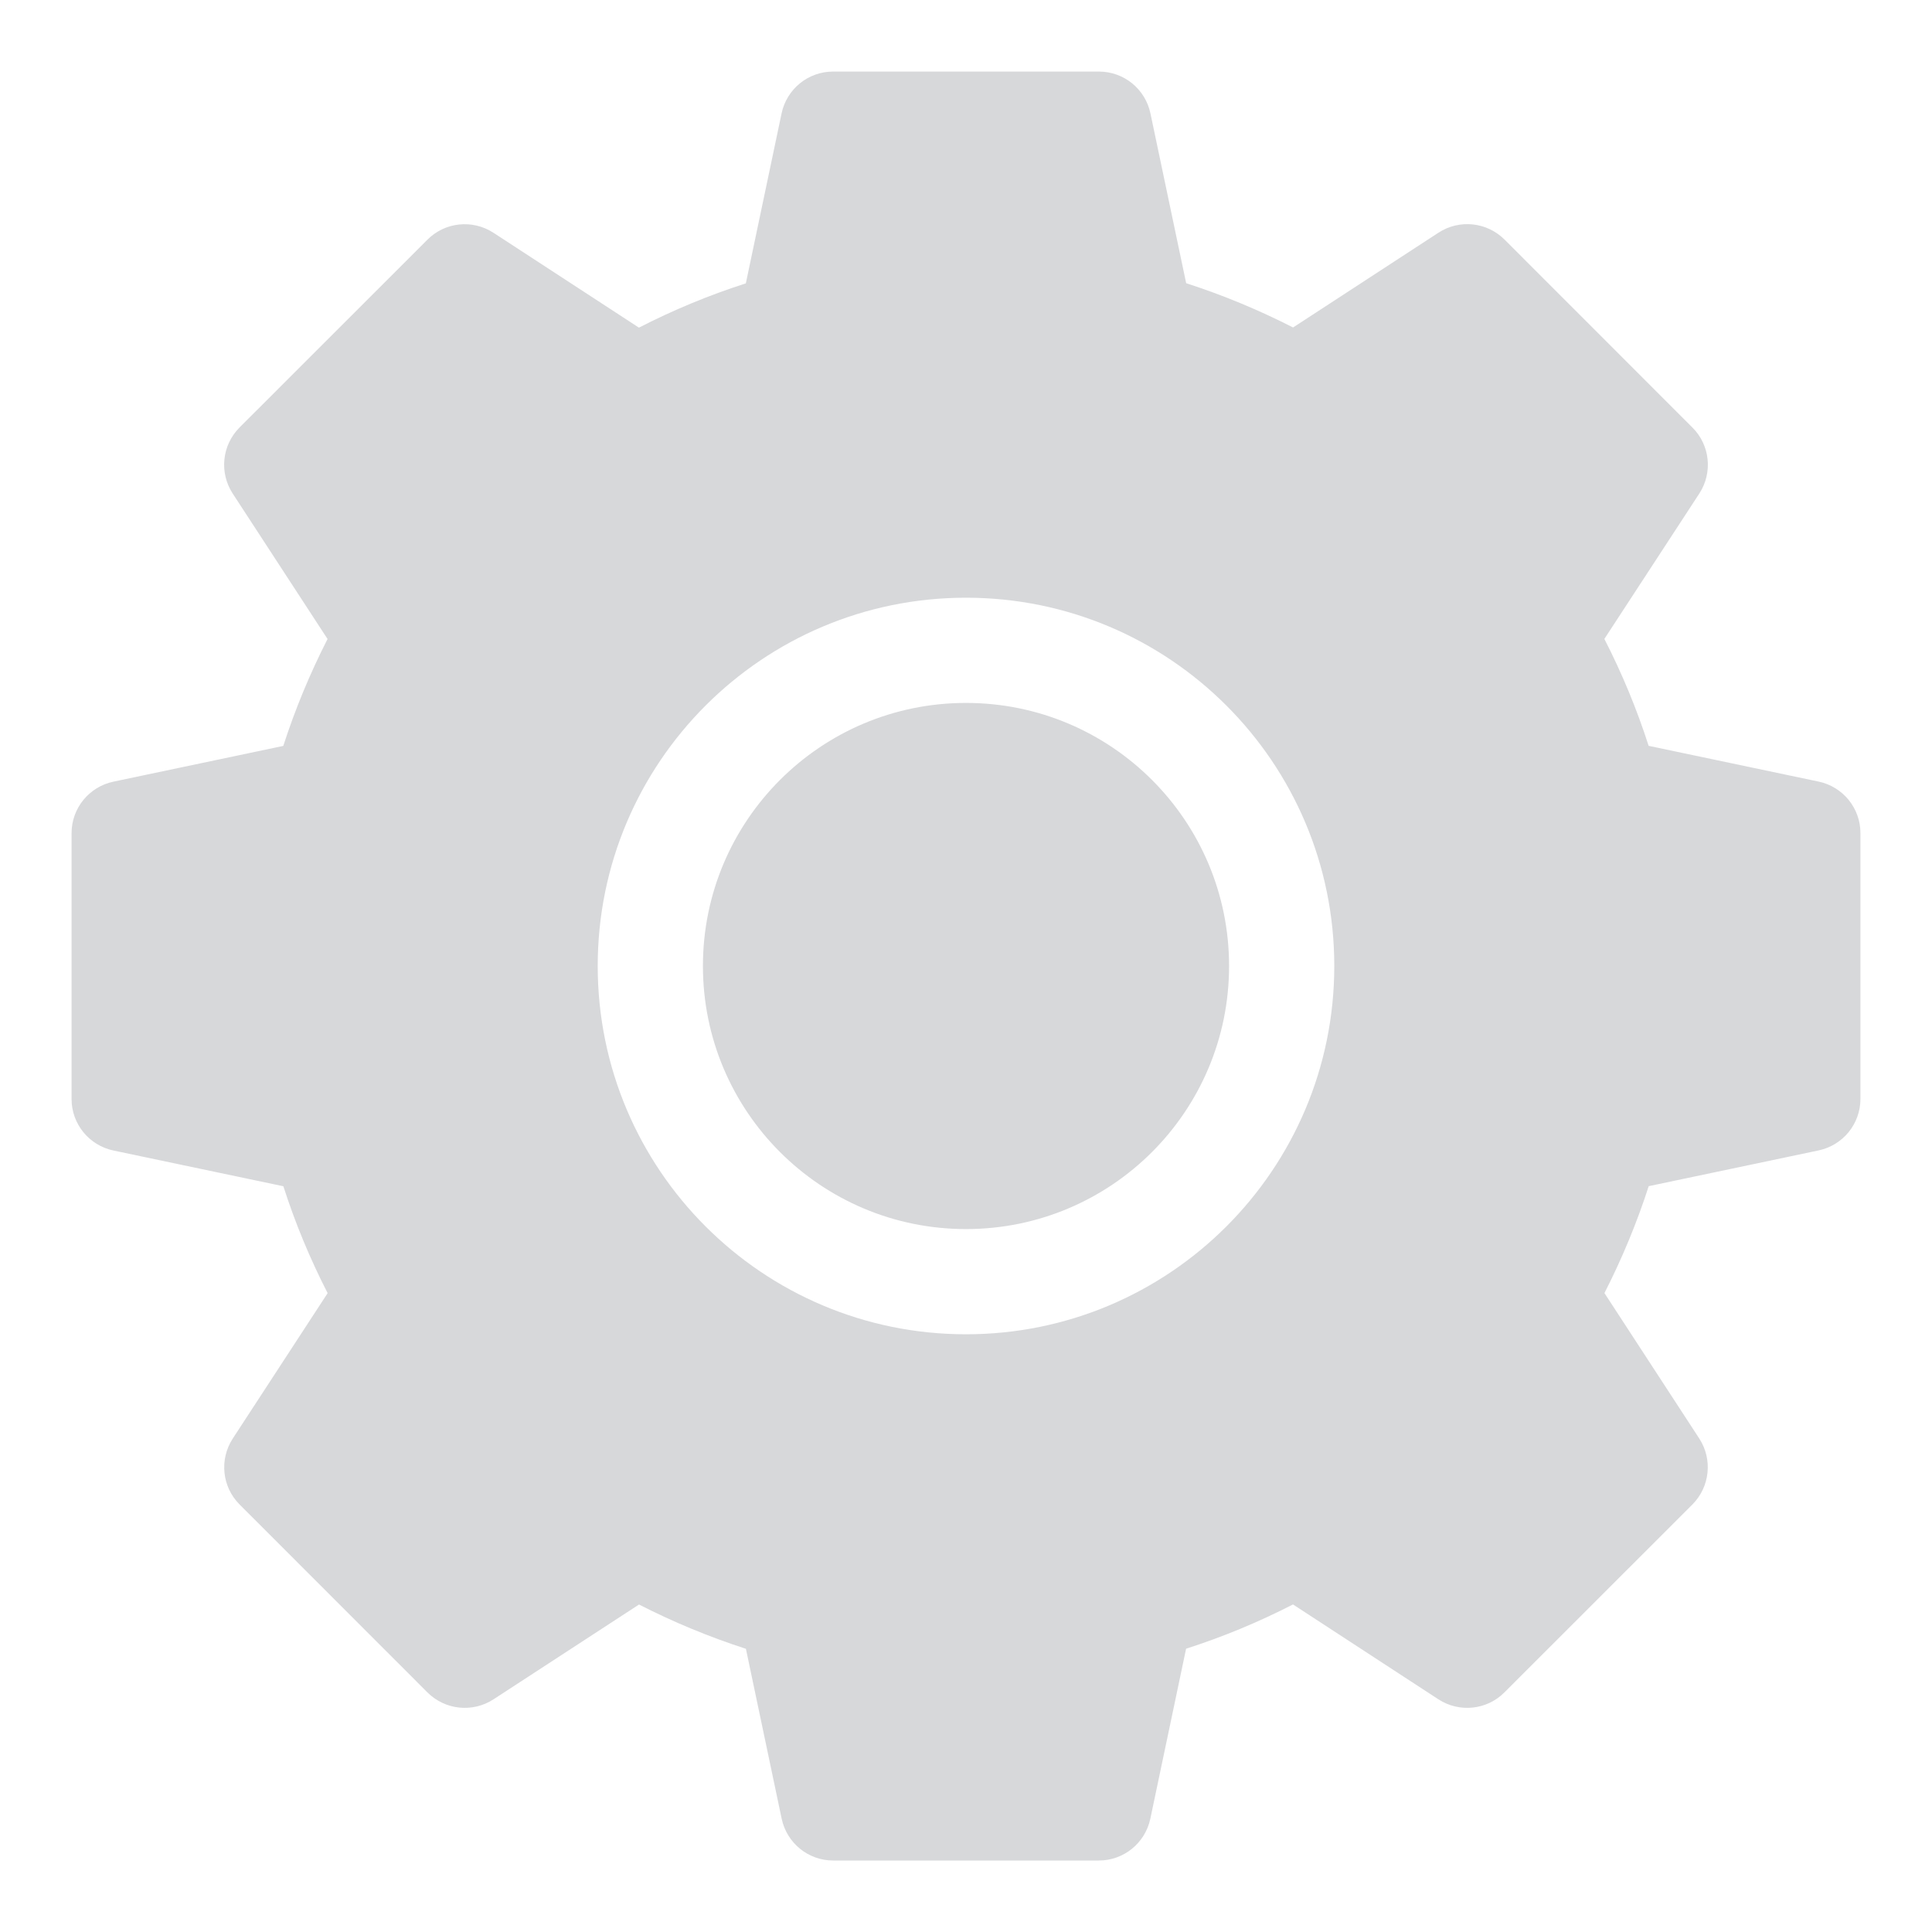
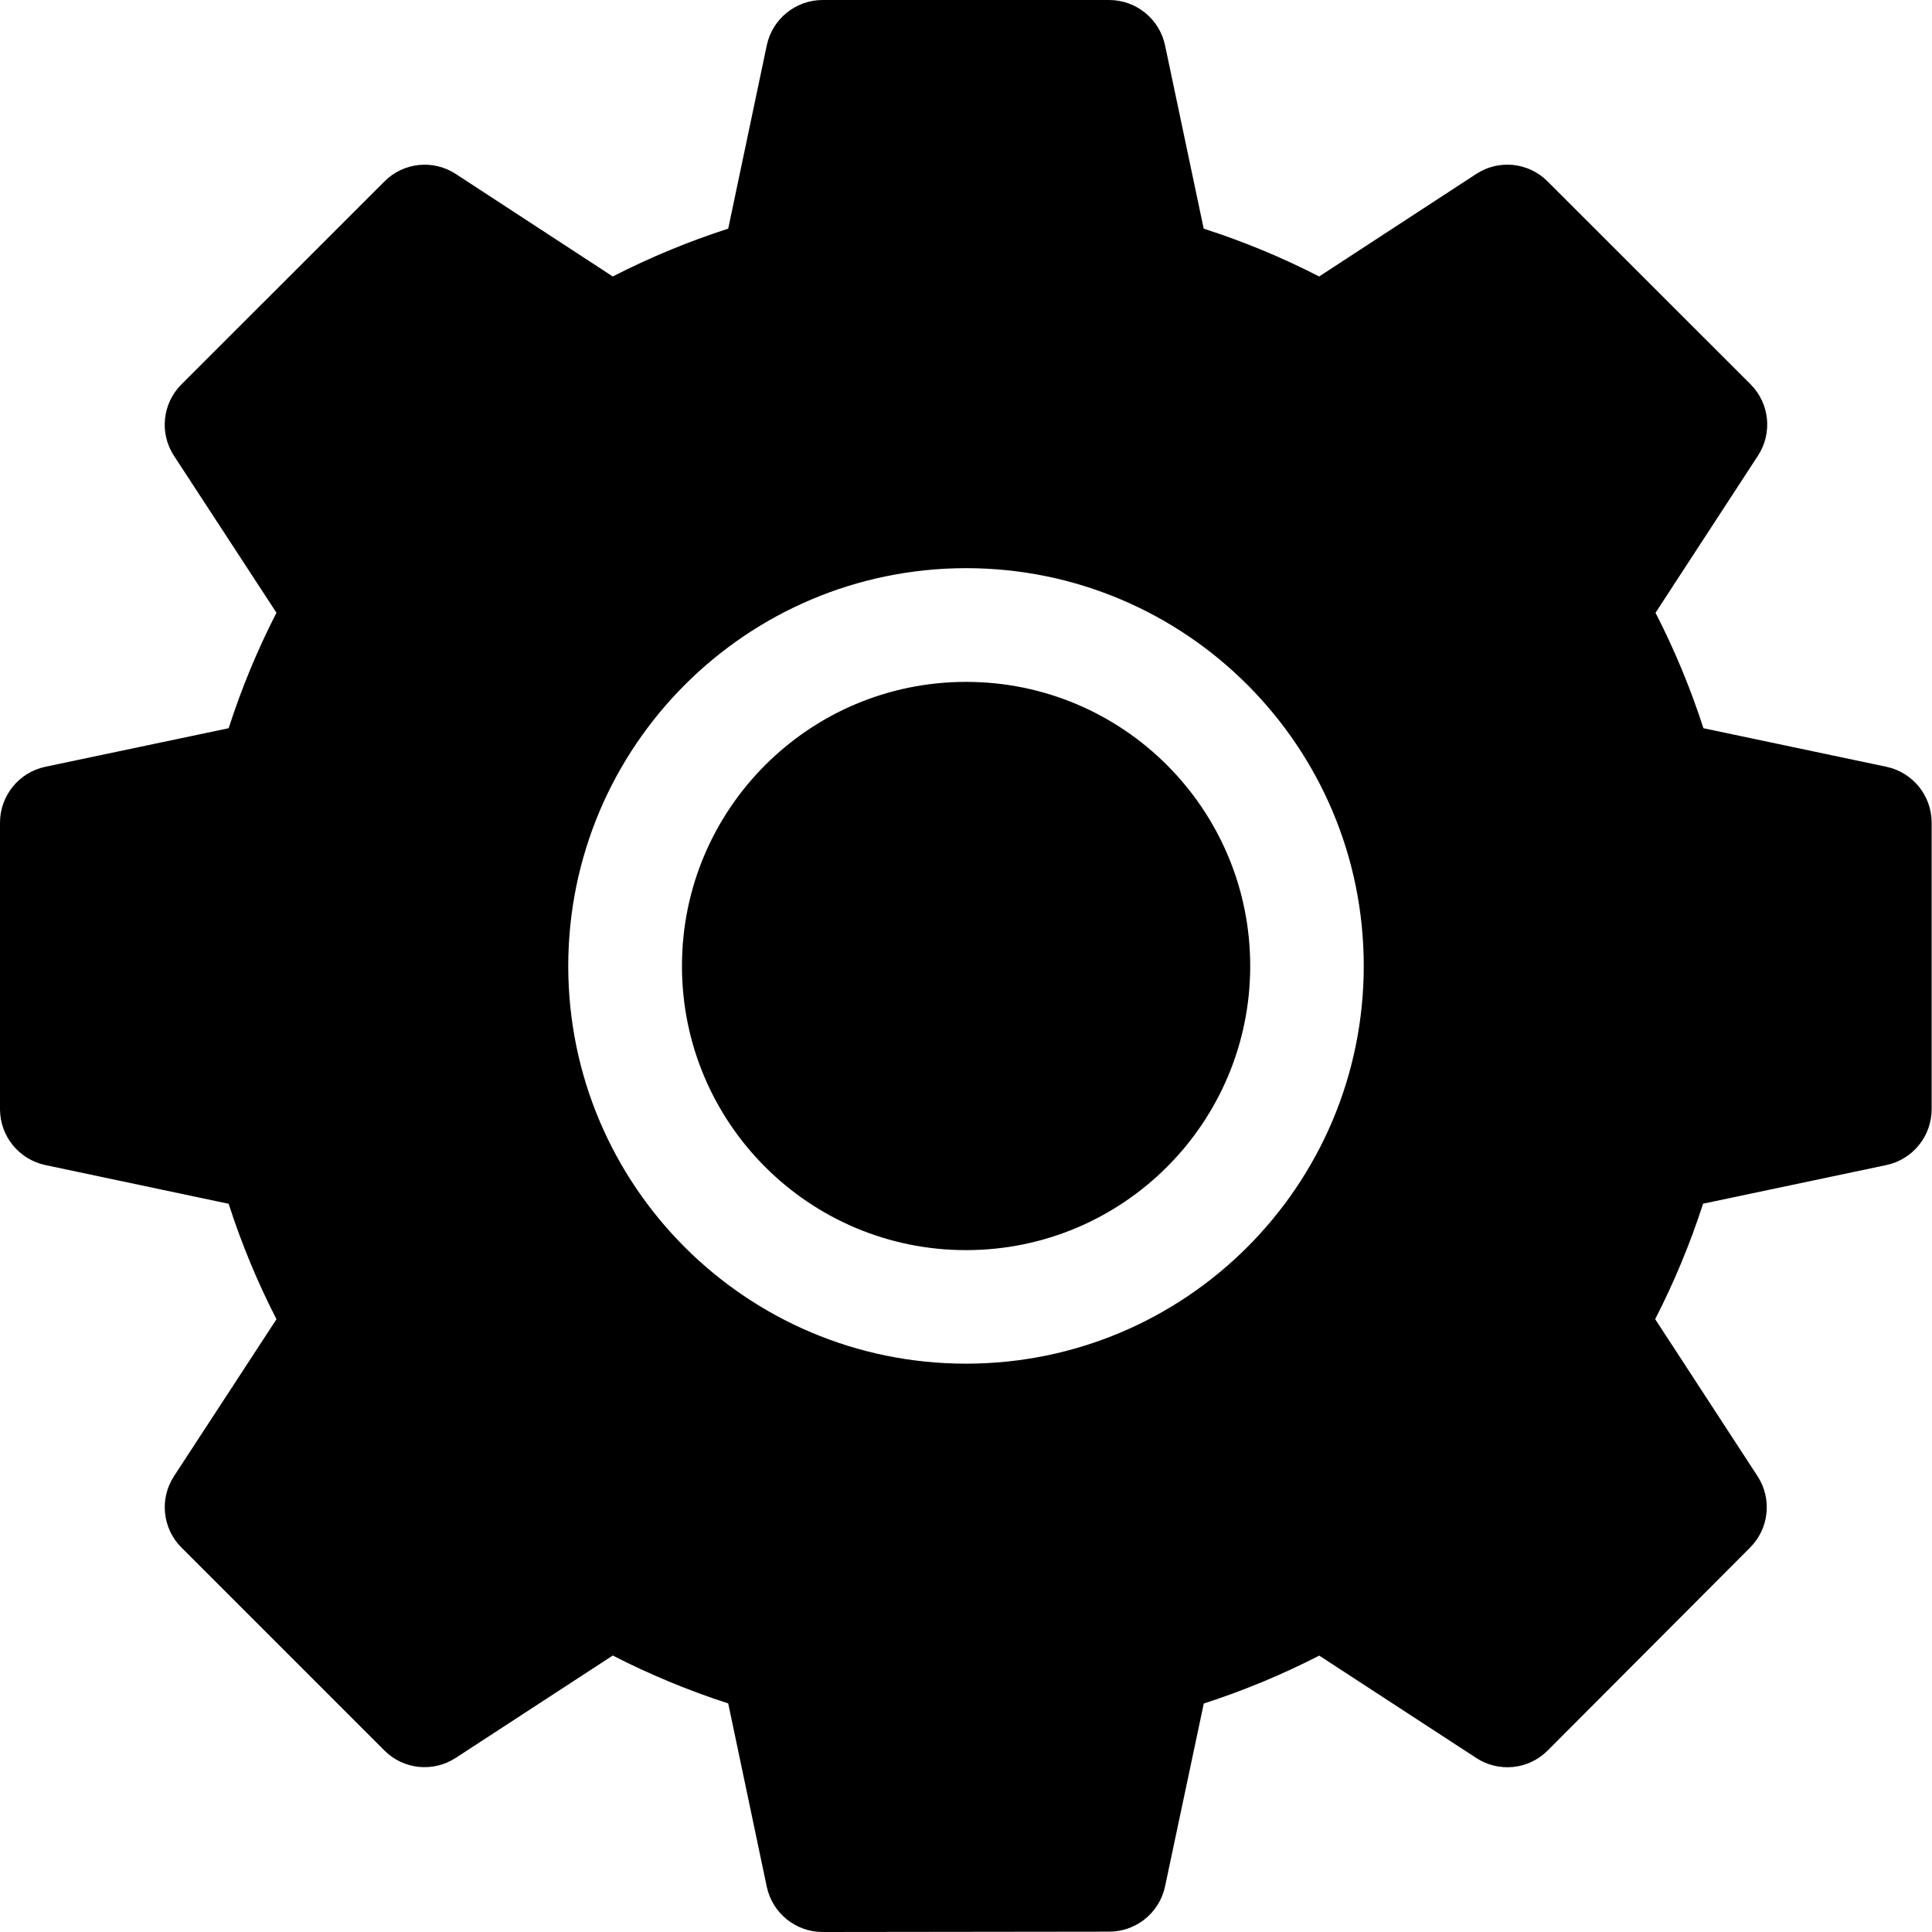
- <svg xmlns="http://www.w3.org/2000/svg" width="24" height="24" viewBox="0 0 24 24">
-   <g fill="none" fill-rule="evenodd" opacity=".8">
-     <g fill="#CDCED1">
-       <g>
-         <g>
-           <path d="M13.651.889c.31 0 .576.216.64.519l.444 2.11c.458.148.901.332 1.328.55L17.87 2.89c.259-.168.6-.133.82.086l2.334 2.335c.219.218.254.56.086.819L19.93 7.937c.219.427.403.87.55 1.328l2.111.444c.303.064.52.33.52.64v3.302c0 .31-.217.576-.52.64l-2.11.444c-.148.458-.332.901-.55 1.328l1.178 1.807c.168.259.133.6-.086.82l-2.335 2.334c-.218.219-.56.254-.819.086l-1.807-1.179c-.427.219-.87.403-1.328.55l-.444 2.111c-.064.303-.33.52-.64.52H10.35c-.31 0-.576-.217-.64-.52l-.444-2.11c-.458-.148-.901-.332-1.328-.55L6.13 21.11c-.259.168-.6.133-.82-.086L2.977 18.69c-.219-.218-.254-.56-.086-.819l1.179-1.807c-.219-.427-.403-.87-.55-1.328l-2.111-.444c-.303-.064-.52-.33-.52-.64V10.35c0-.31.217-.576.52-.64l2.11-.444c.148-.458.332-.901.55-1.328L2.89 6.13c-.168-.259-.133-.6.086-.82L5.31 2.977c.218-.219.56-.254.819-.086L7.937 4.07c.427-.219.87-.403 1.328-.55l.444-2.111c.064-.303.33-.52.64-.52h3.302zM12 7.425c-2.527 0-4.575 2.048-4.575 4.575S9.473 16.575 12 16.575s4.575-2.048 4.575-4.575S14.527 7.425 12 7.425zm0 1.307c1.805 0 3.268 1.463 3.268 3.268 0 1.805-1.463 3.268-3.268 3.268-1.805 0-3.268-1.463-3.268-3.268 0-1.805 1.463-3.268 3.268-3.268z" transform="translate(-40 -575) translate(40 574) translate(0 1)" />
-         </g>
-       </g>
-     </g>
+ <svg xmlns="http://www.w3.org/2000/svg" viewBox="0 0 22.222 22.222">
+   <g id="Icons_Dashboard" data-name="Icons/Dashboard" transform="translate(-0.889 -0.889)">
+     <path id="Combined_Shape" data-name="Combined Shape" d="M9.46,22.222a.657.657,0,0,1-.64-.518l-.444-2.111a8.944,8.944,0,0,1-1.328-.551L5.241,20.22a.654.654,0,0,1-.819-.085L2.087,17.8A.655.655,0,0,1,2,16.981L3.18,15.174a8.825,8.825,0,0,1-.55-1.328L.519,13.4A.658.658,0,0,1,0,12.762V9.46a.658.658,0,0,1,.519-.64L2.63,8.376a8.813,8.813,0,0,1,.55-1.328L2,5.241a.655.655,0,0,1,.086-.819L4.422,2.087A.653.653,0,0,1,5.241,2L7.048,3.18a8.874,8.874,0,0,1,1.328-.55L8.82.519A.658.658,0,0,1,9.46,0h3.3a.658.658,0,0,1,.64.519l.445,2.111a8.764,8.764,0,0,1,1.328.55L16.981,2a.653.653,0,0,1,.819.086l2.336,2.335a.655.655,0,0,1,.085.819L19.042,7.048a8.911,8.911,0,0,1,.551,1.328L21.7,8.82a.657.657,0,0,1,.518.64v3.3a.657.657,0,0,1-.518.64l-2.111.445a8.934,8.934,0,0,1-.551,1.328l1.178,1.807a.656.656,0,0,1-.085.819L17.8,20.136a.654.654,0,0,1-.819.085l-1.807-1.178a8.9,8.9,0,0,1-1.328.551L13.4,21.7a.657.657,0,0,1-.64.518ZM6.536,11.111a4.575,4.575,0,1,0,4.576-4.576A4.58,4.58,0,0,0,6.536,11.111Zm1.308,0a3.268,3.268,0,1,1,3.268,3.268A3.267,3.267,0,0,1,7.844,11.111Z" transform="translate(0.889 0.889)" fill="" />
  </g>
</svg>
